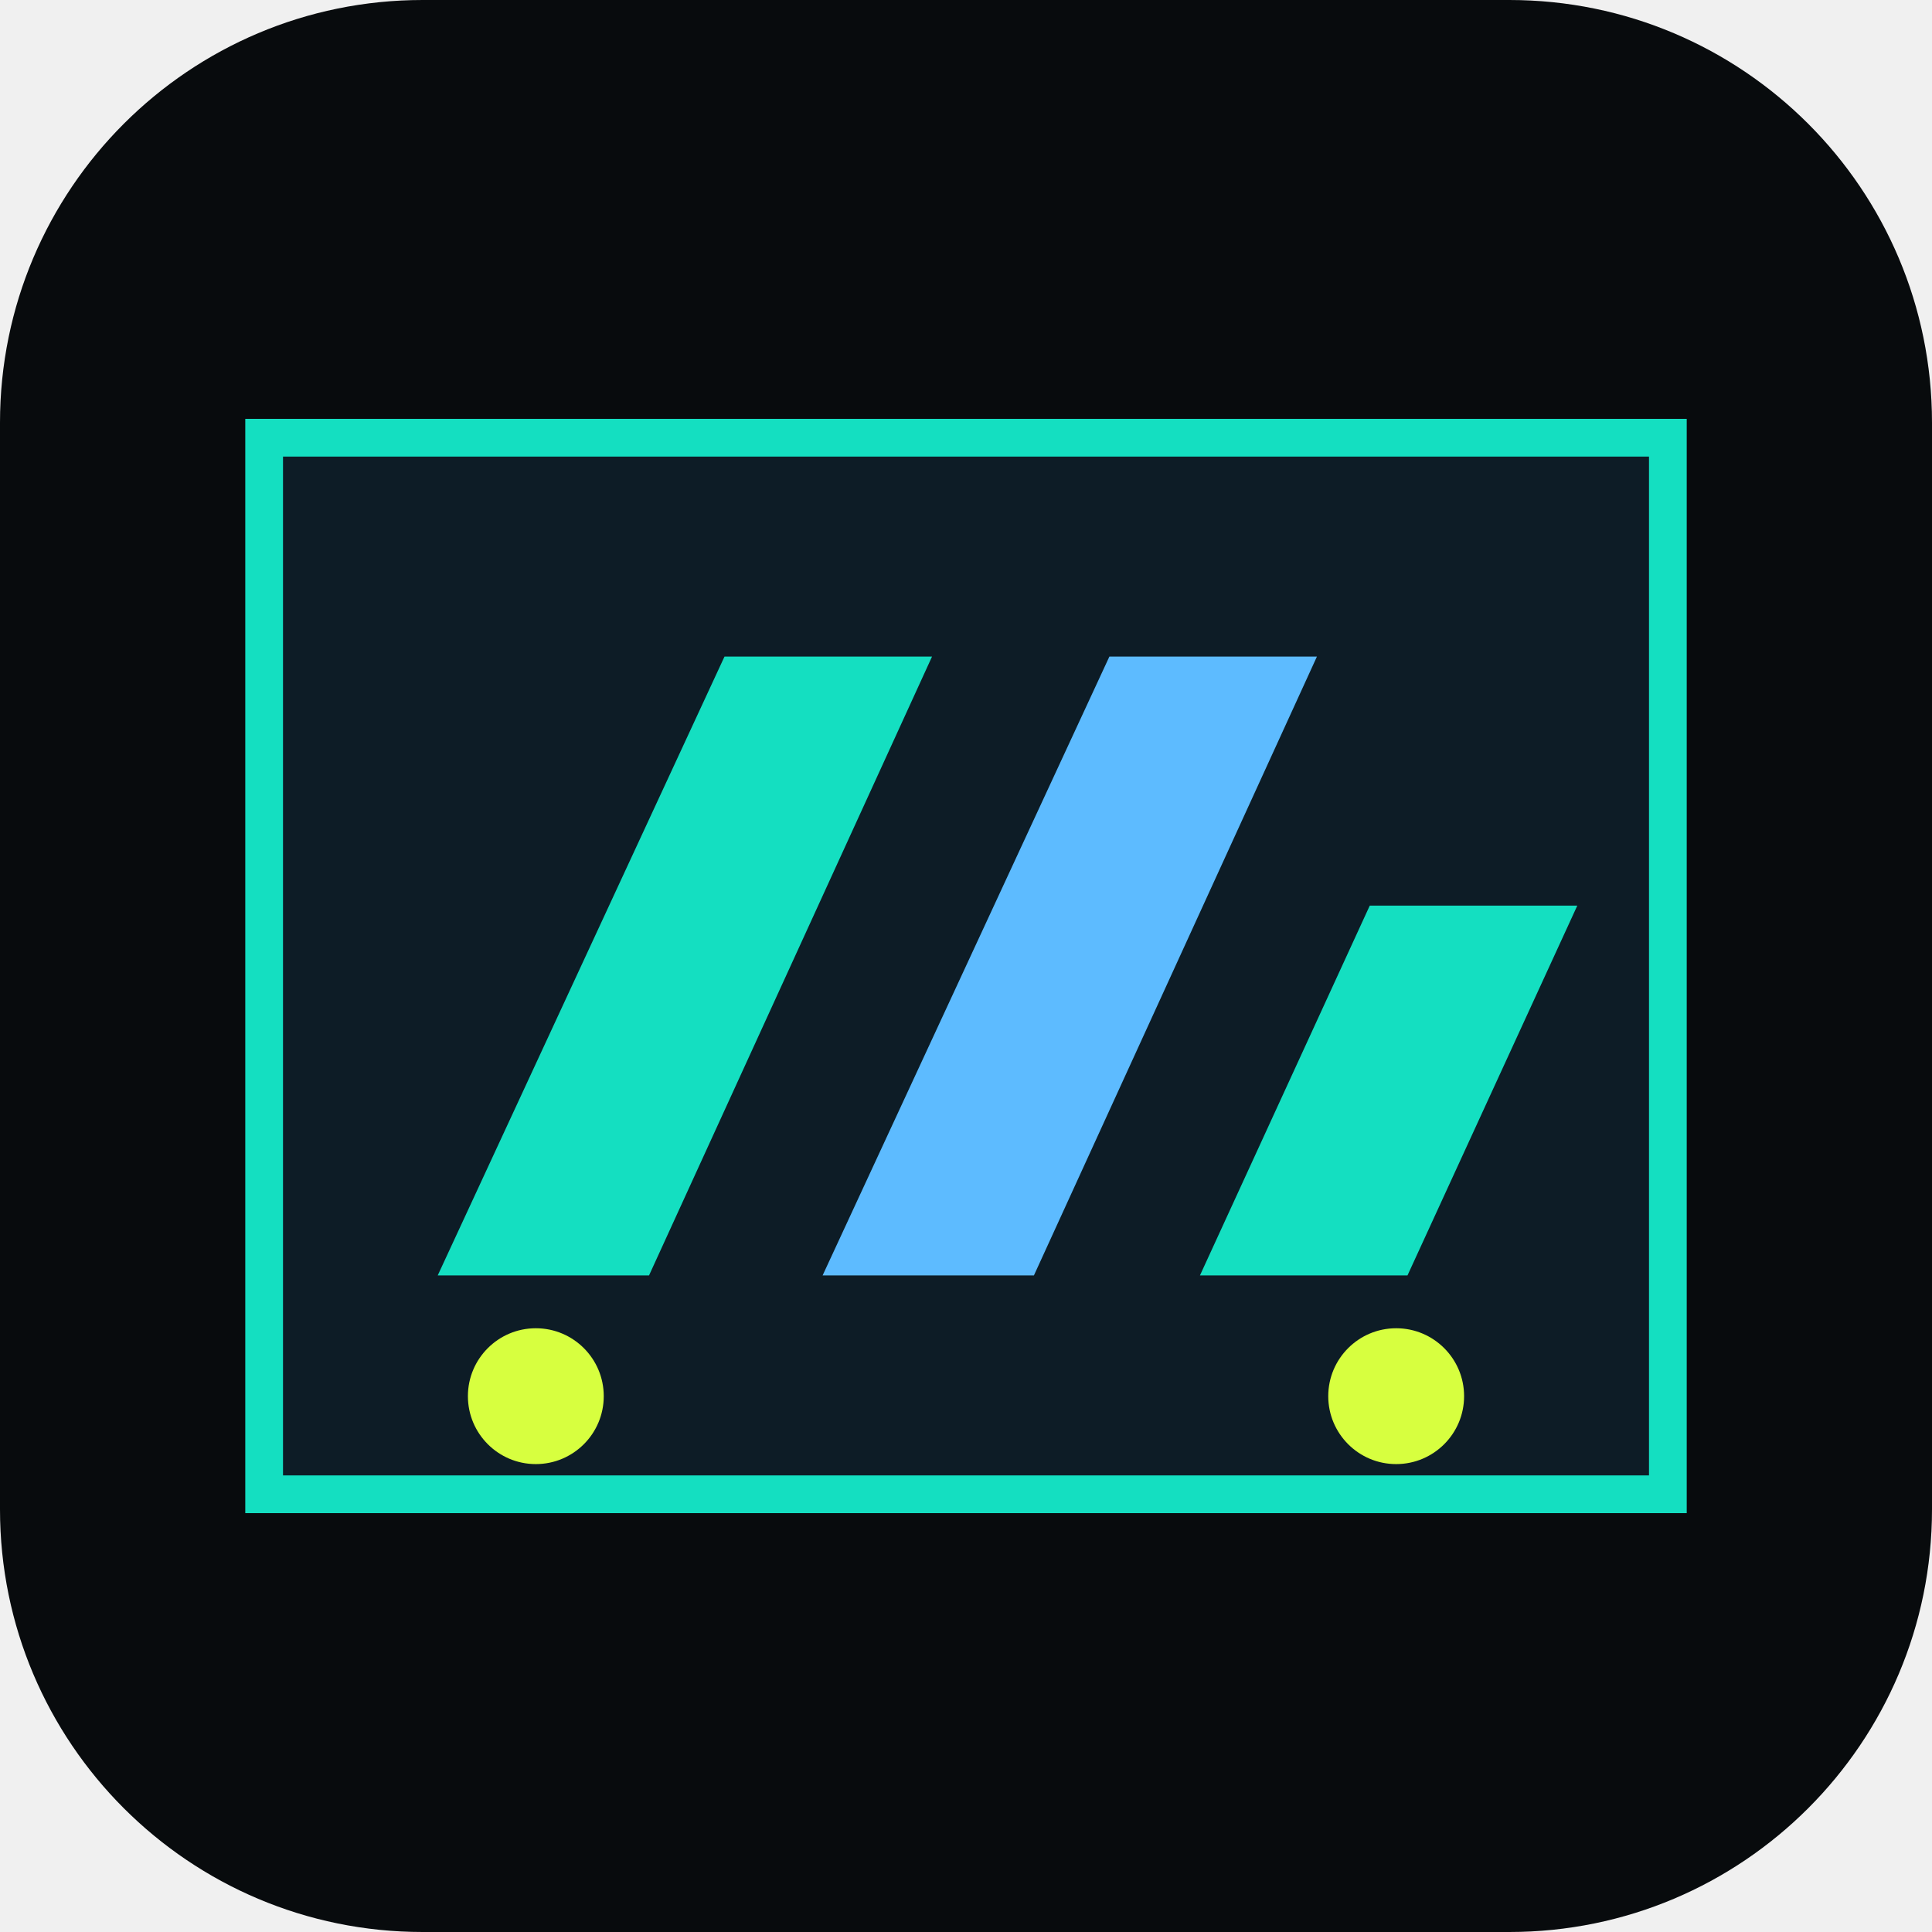
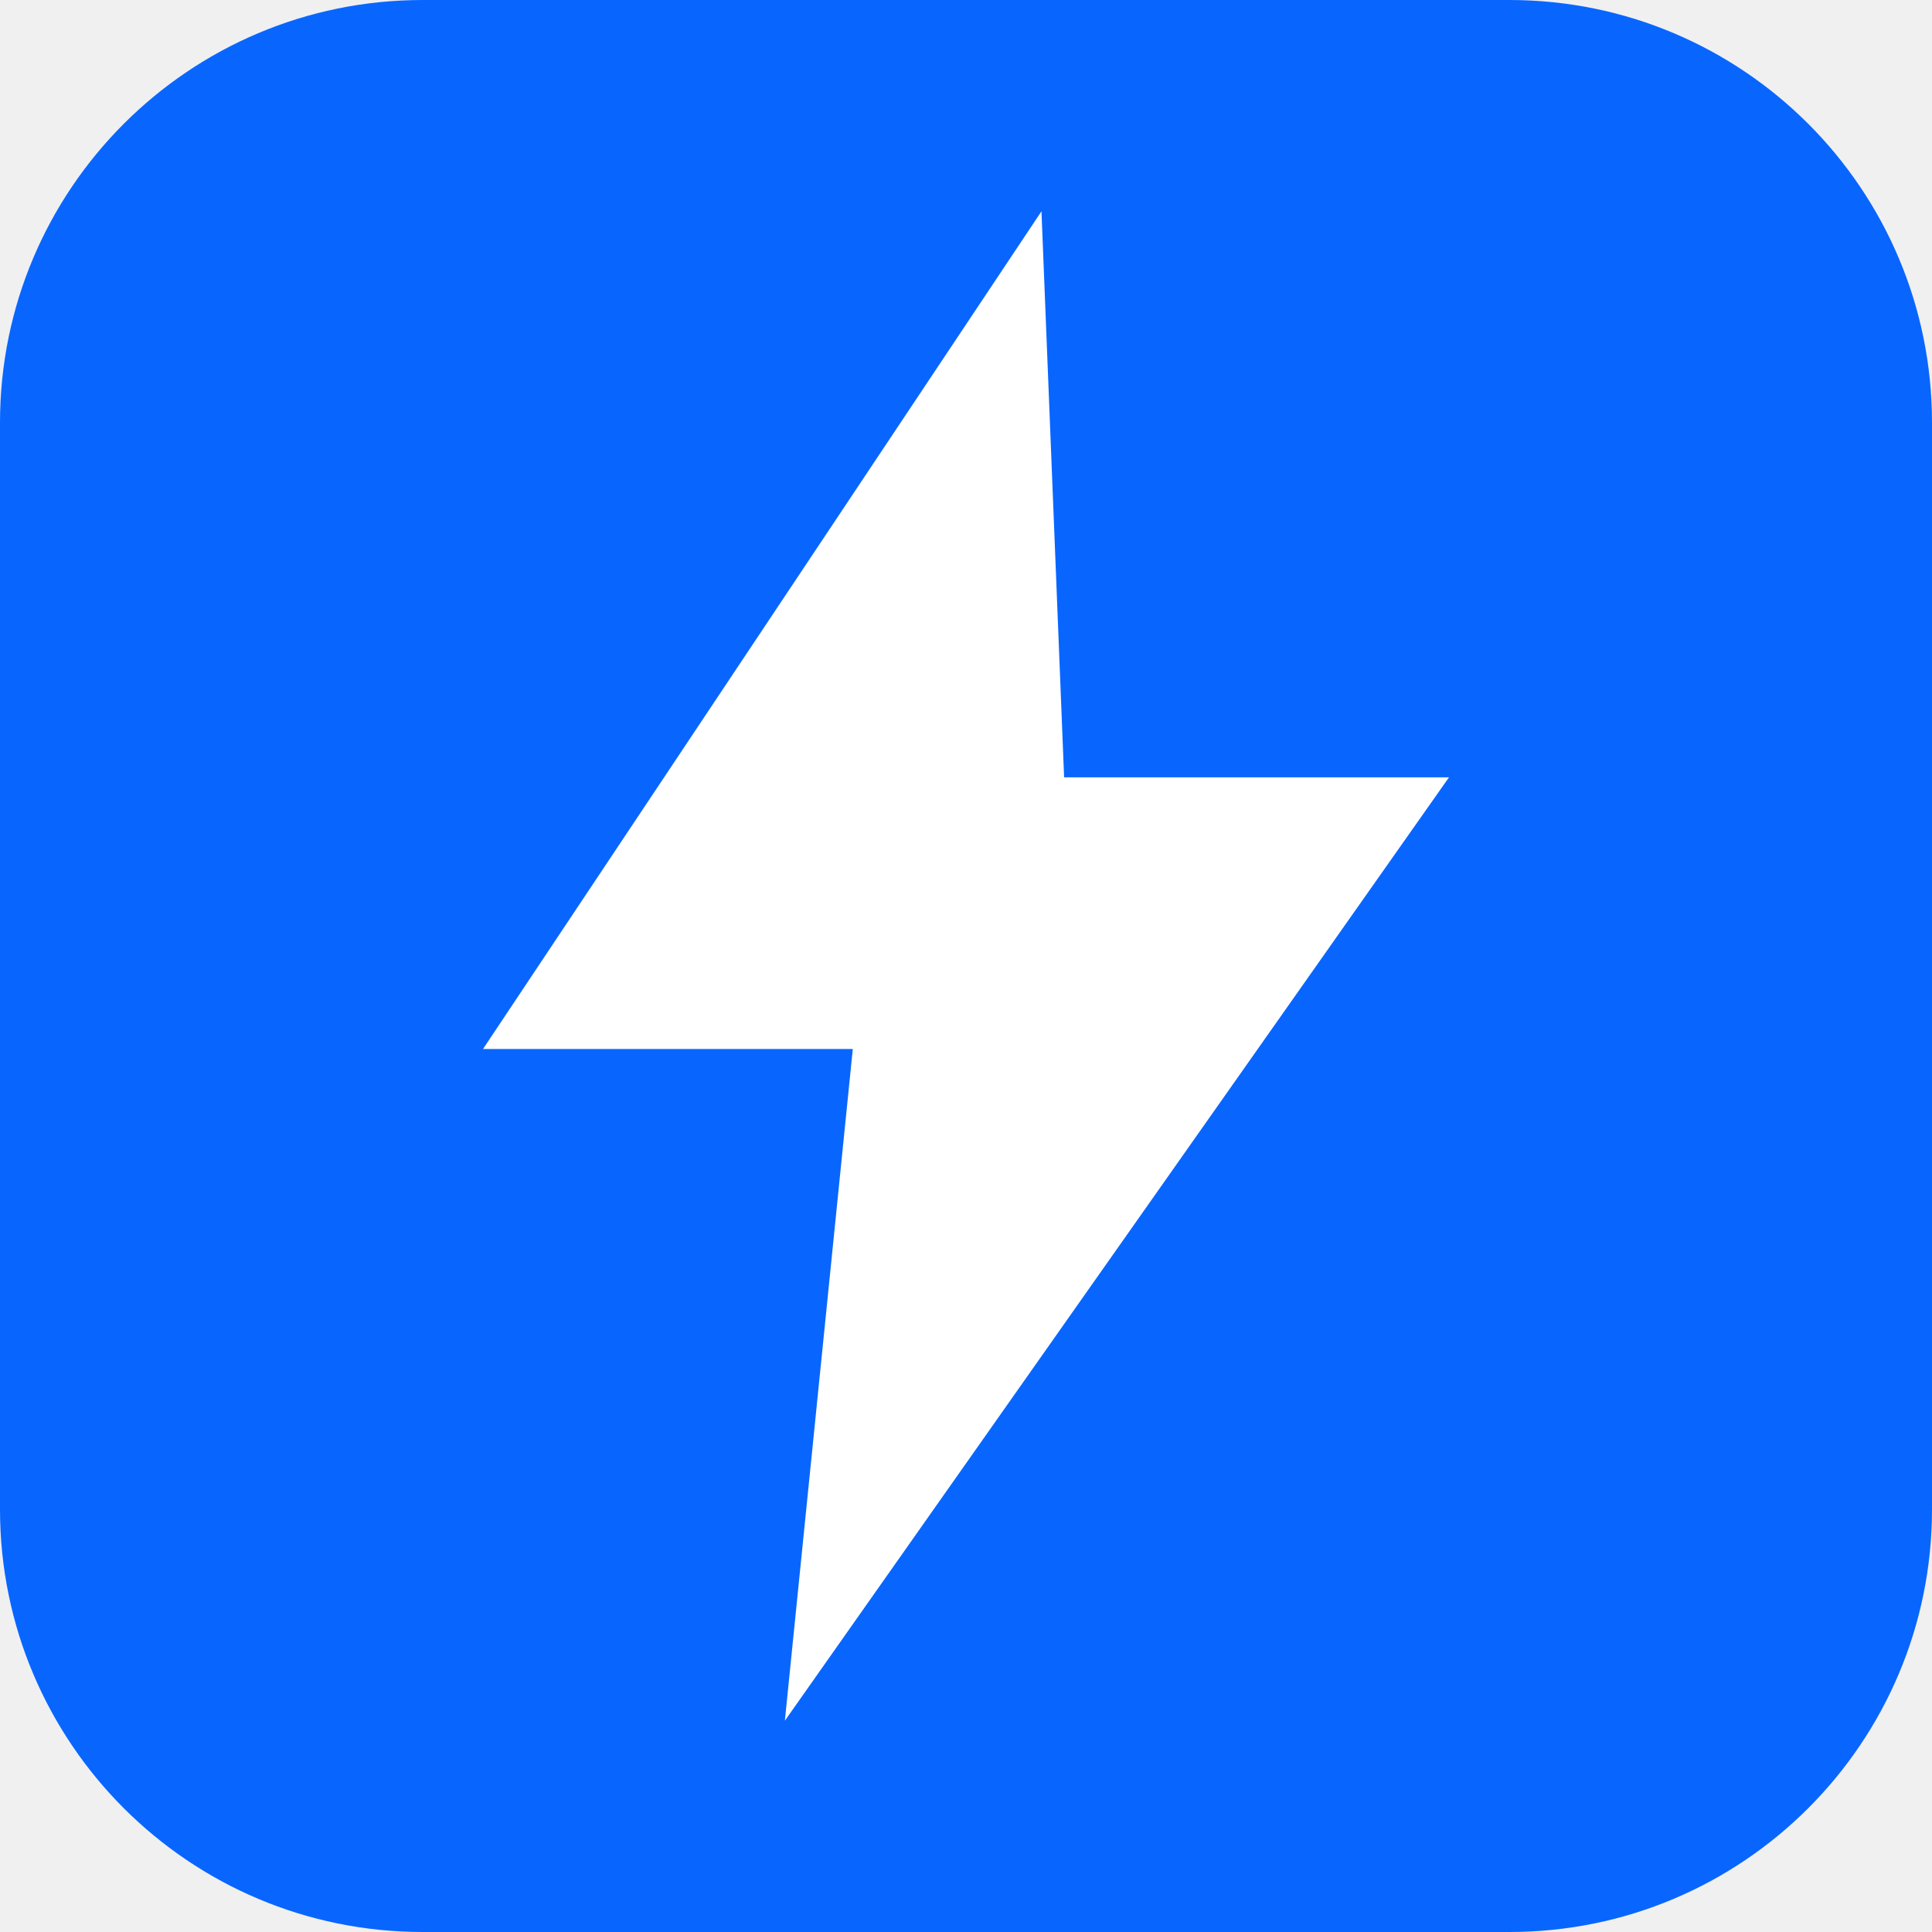
<svg xmlns="http://www.w3.org/2000/svg" viewBox="0 0 512 512">
-   <rect width="512" height="512" rx="112" fill="#080b0d" />
-   <path d="M70 116h372v280H70z" fill="#0d1c26" stroke="#14dfc1" stroke-width="10" />
-   <path d="M116 338l76-164h55l-75 164z" fill="#14dfc1" />
-   <path d="M218 338l76-164h55l-75 164z" fill="#5dbbff" />
-   <path d="M318 338l45-98h55l-45 98z" fill="#14dfc1" />
-   <circle cx="142" cy="370" r="18" fill="#d7ff3f" />
-   <circle cx="370" cy="370" r="18" fill="#d7ff3f" />
+   <rect width="512" height="512" rx="112" fill="#0866ff" />
+   <path d="M276 56 128 278h98l-18 178 176-250H282z" fill="#ffffff" />
</svg>
